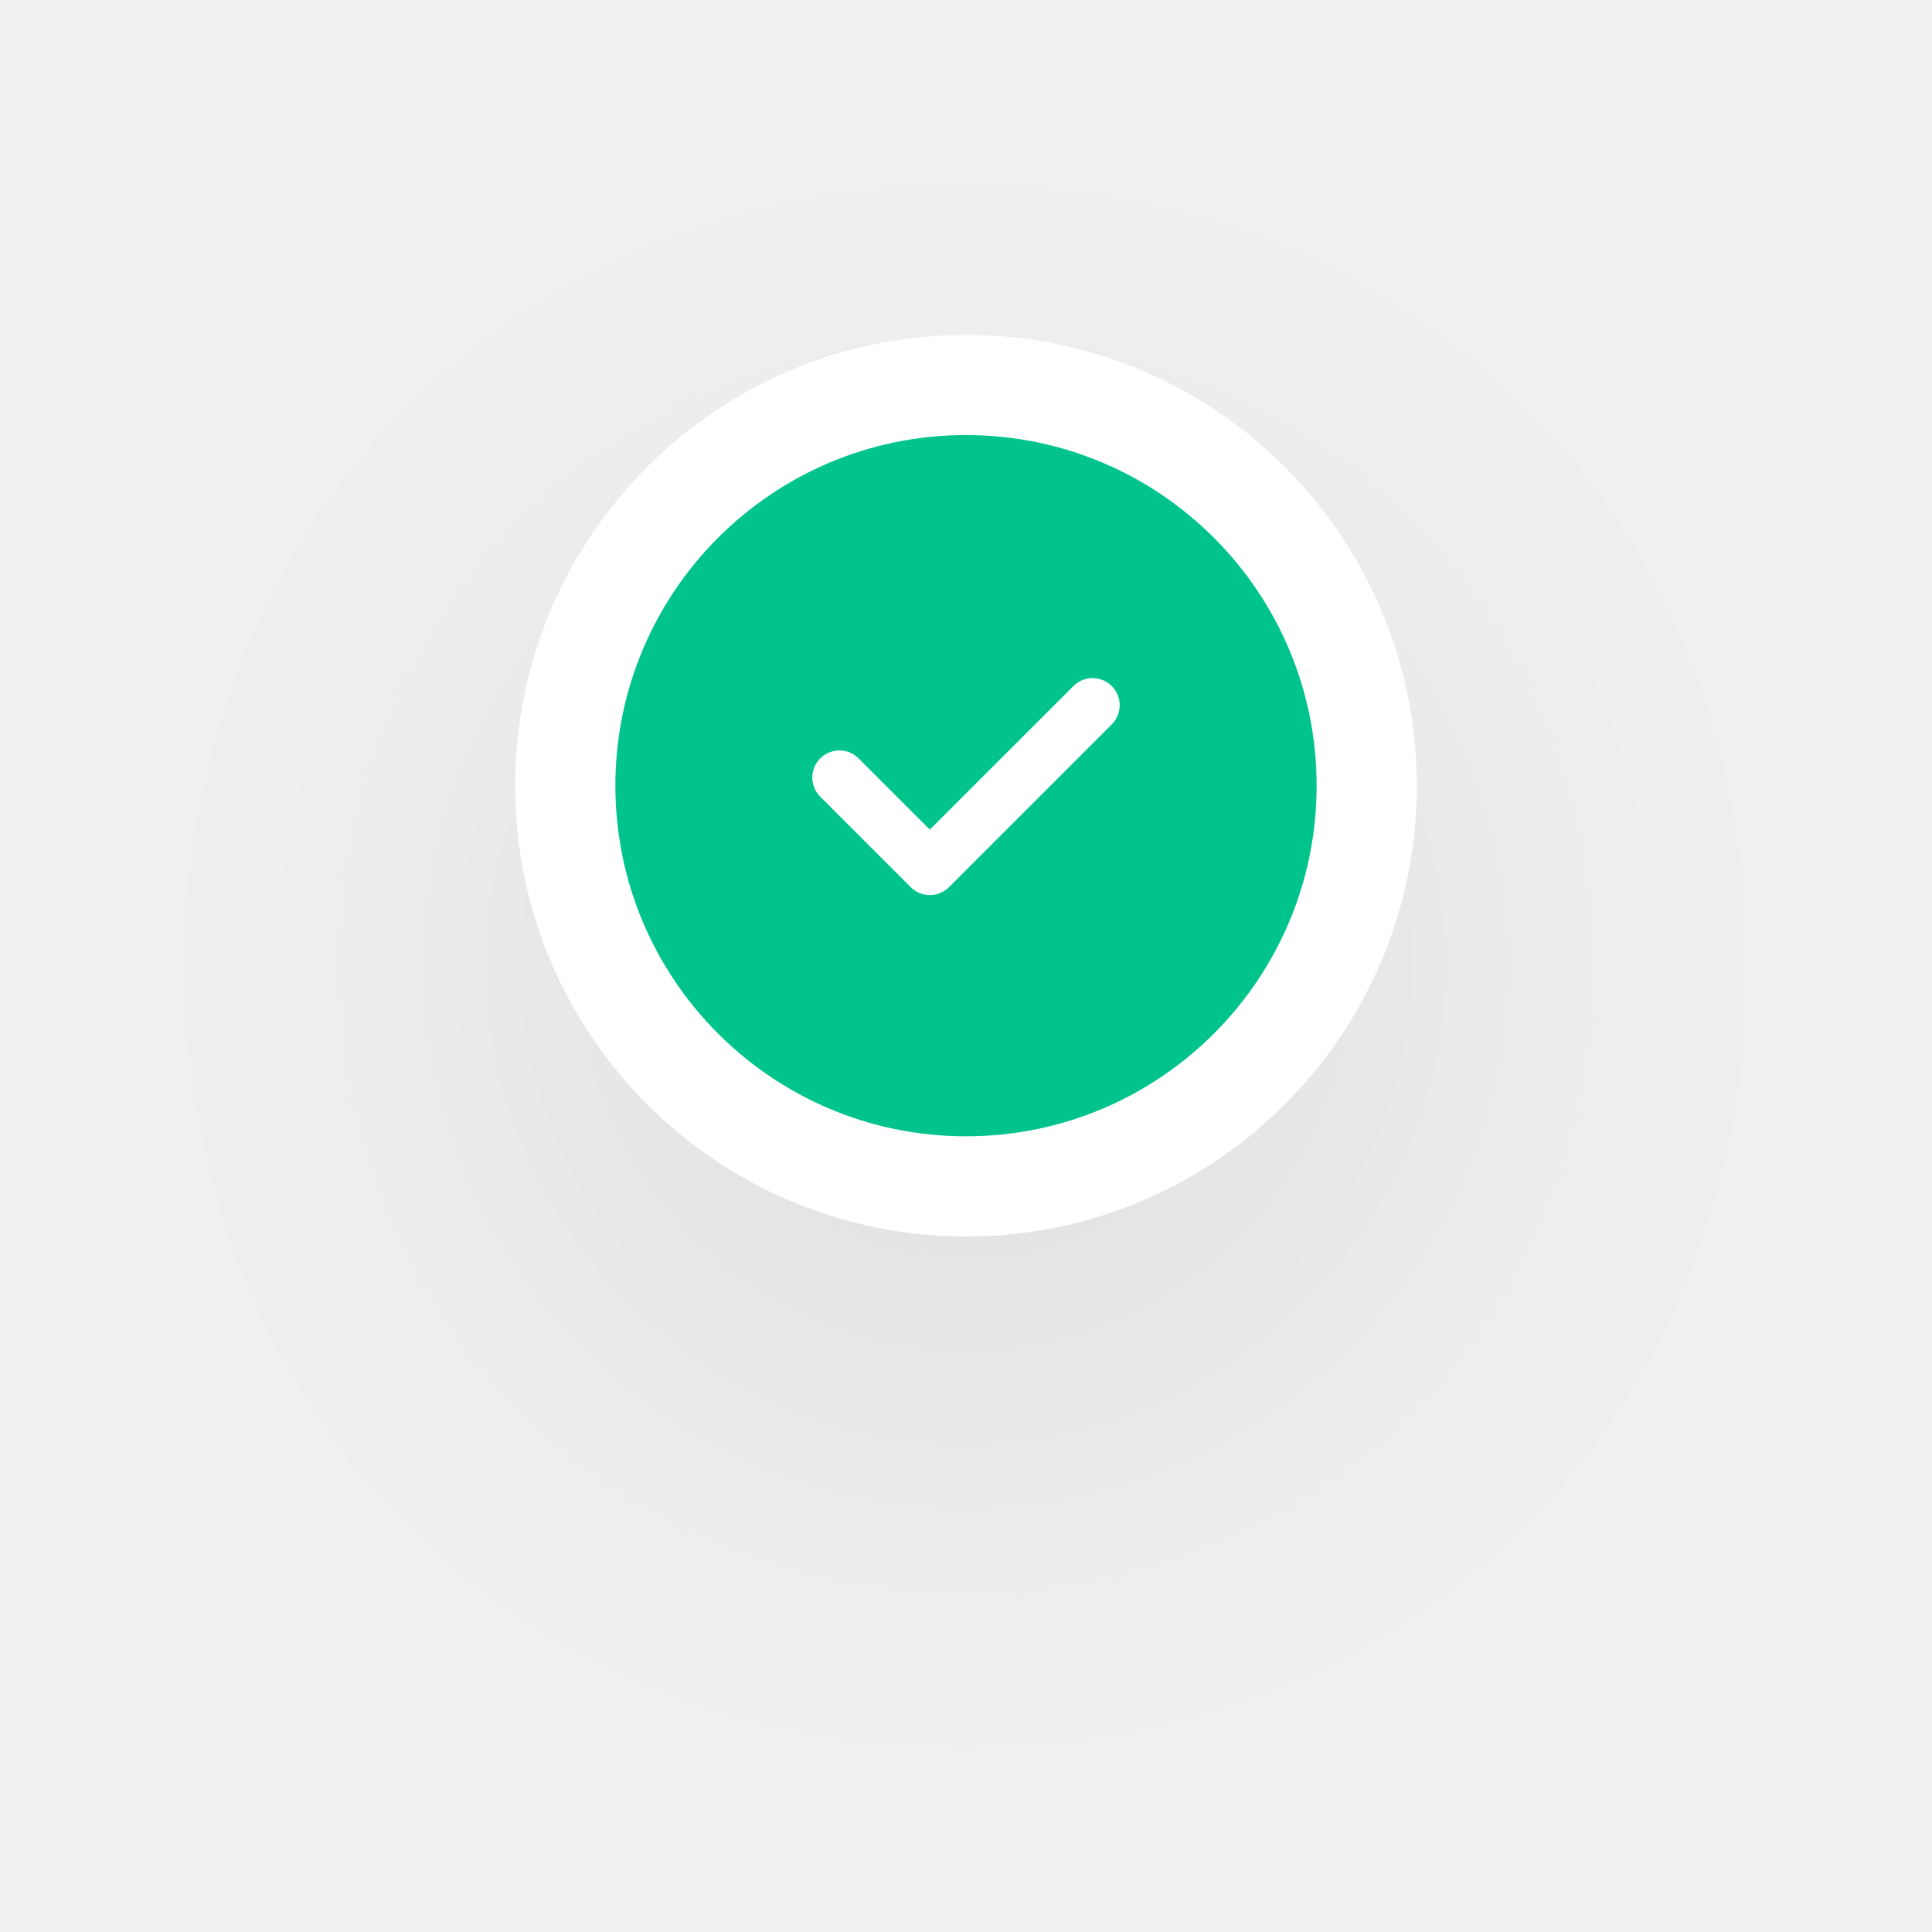
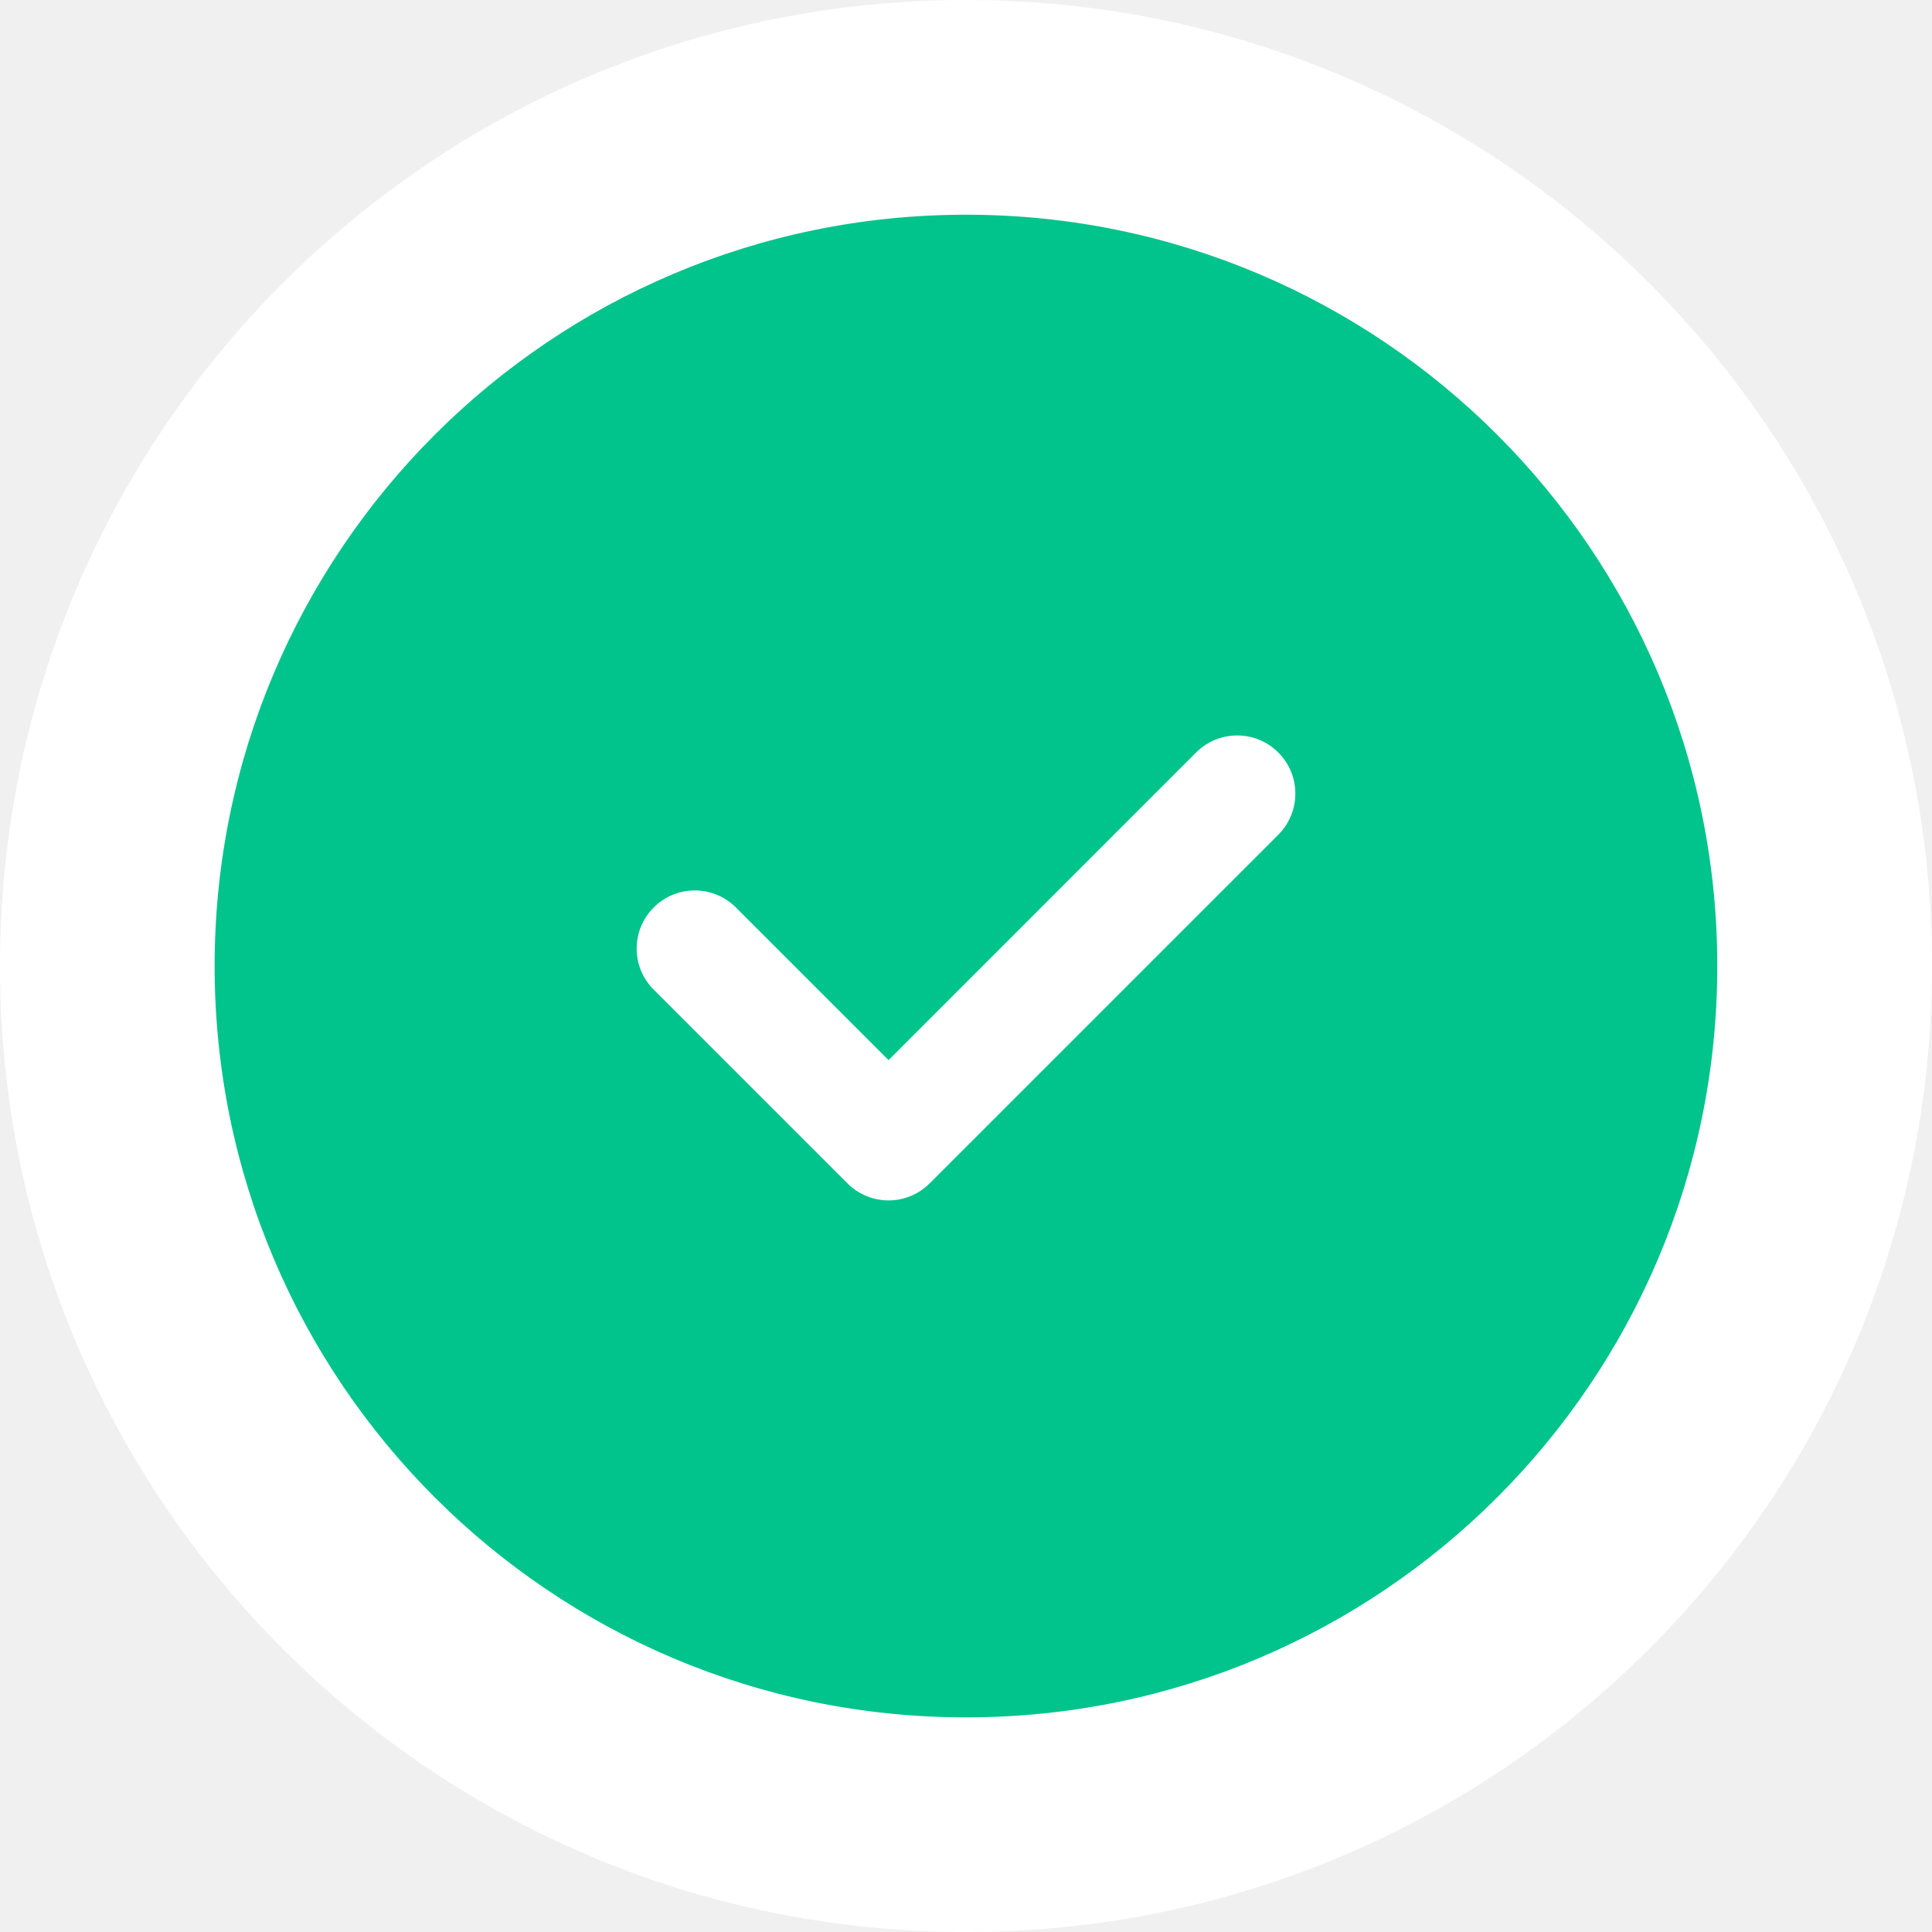
- <svg xmlns="http://www.w3.org/2000/svg" width="75" height="75" viewBox="0 0 75 75" fill="none">
-   <g filter="url(#filter0_d)">
-     <path fill-rule="evenodd" clip-rule="evenodd" d="M37.5 48C47.165 48 55 40.165 55 30.5C55 20.835 47.165 13 37.5 13C27.835 13 20 20.835 20 30.5C20 40.165 27.835 48 37.5 48Z" fill="white" />
-   </g>
-   <path d="M37.5 44.111C45.017 44.111 51.111 38.017 51.111 30.5C51.111 22.983 45.017 16.889 37.5 16.889C29.983 16.889 23.889 22.983 23.889 30.5C23.889 38.017 29.983 44.111 37.5 44.111Z" fill="#00C48C" />
-   <path d="M41.669 26.633C42.08 26.221 42.746 26.221 43.158 26.633C43.569 27.044 43.569 27.71 43.158 28.122L36.841 34.438C36.43 34.849 35.763 34.849 35.352 34.438L31.843 30.929C31.431 30.518 31.431 29.851 31.843 29.44C32.254 29.029 32.92 29.029 33.331 29.44L36.096 32.205L41.669 26.633Z" fill="white" />
-   <defs>
-     <filter id="filter0_d" x="0" y="0" width="75" height="75" filterUnits="userSpaceOnUse" color-interpolation-filters="sRGB">
-       <feFlood flood-opacity="0" result="BackgroundImageFix" />
-       <feColorMatrix in="SourceAlpha" type="matrix" values="0 0 0 0 0 0 0 0 0 0 0 0 0 0 0 0 0 0 127 0" />
-       <feOffset dy="7" />
-       <feGaussianBlur stdDeviation="10" />
-       <feColorMatrix type="matrix" values="0 0 0 0 0 0 0 0 0 0 0 0 0 0 0 0 0 0 0.07 0" />
-       <feBlend mode="normal" in2="BackgroundImageFix" result="effect1_dropShadow" />
-       <feBlend mode="normal" in="SourceGraphic" in2="effect1_dropShadow" result="shape" />
-     </filter>
-   </defs>
+ <svg xmlns="http://www.w3.org/2000/svg" width="22" height="22" viewBox="0 0 22 22" fill="none">
+   <path fill-rule="evenodd" clip-rule="evenodd" d="M11 22C17.075 22 22 17.075 22 11C22 4.925 17.075 0 11 0C4.925 0 0 4.925 0 11C0 17.075 4.925 22 11 22Z" fill="white" />
+   <path d="M11 19.556C15.725 19.556 19.555 15.726 19.555 11.001C19.555 6.276 15.725 2.445 11 2.445C6.275 2.445 2.444 6.276 2.444 11.001C2.444 15.726 6.275 19.556 11 19.556Z" fill="#00C48C" />
+   <path d="M13.62 8.569C13.879 8.31 14.298 8.31 14.556 8.569C14.815 8.827 14.815 9.246 14.556 9.505L10.586 13.475C10.327 13.734 9.908 13.734 9.65 13.475L7.444 11.269C7.185 11.011 7.185 10.592 7.444 10.334C7.702 10.075 8.121 10.075 8.38 10.334L10.118 12.072L13.62 8.569Z" fill="white" />
</svg>
